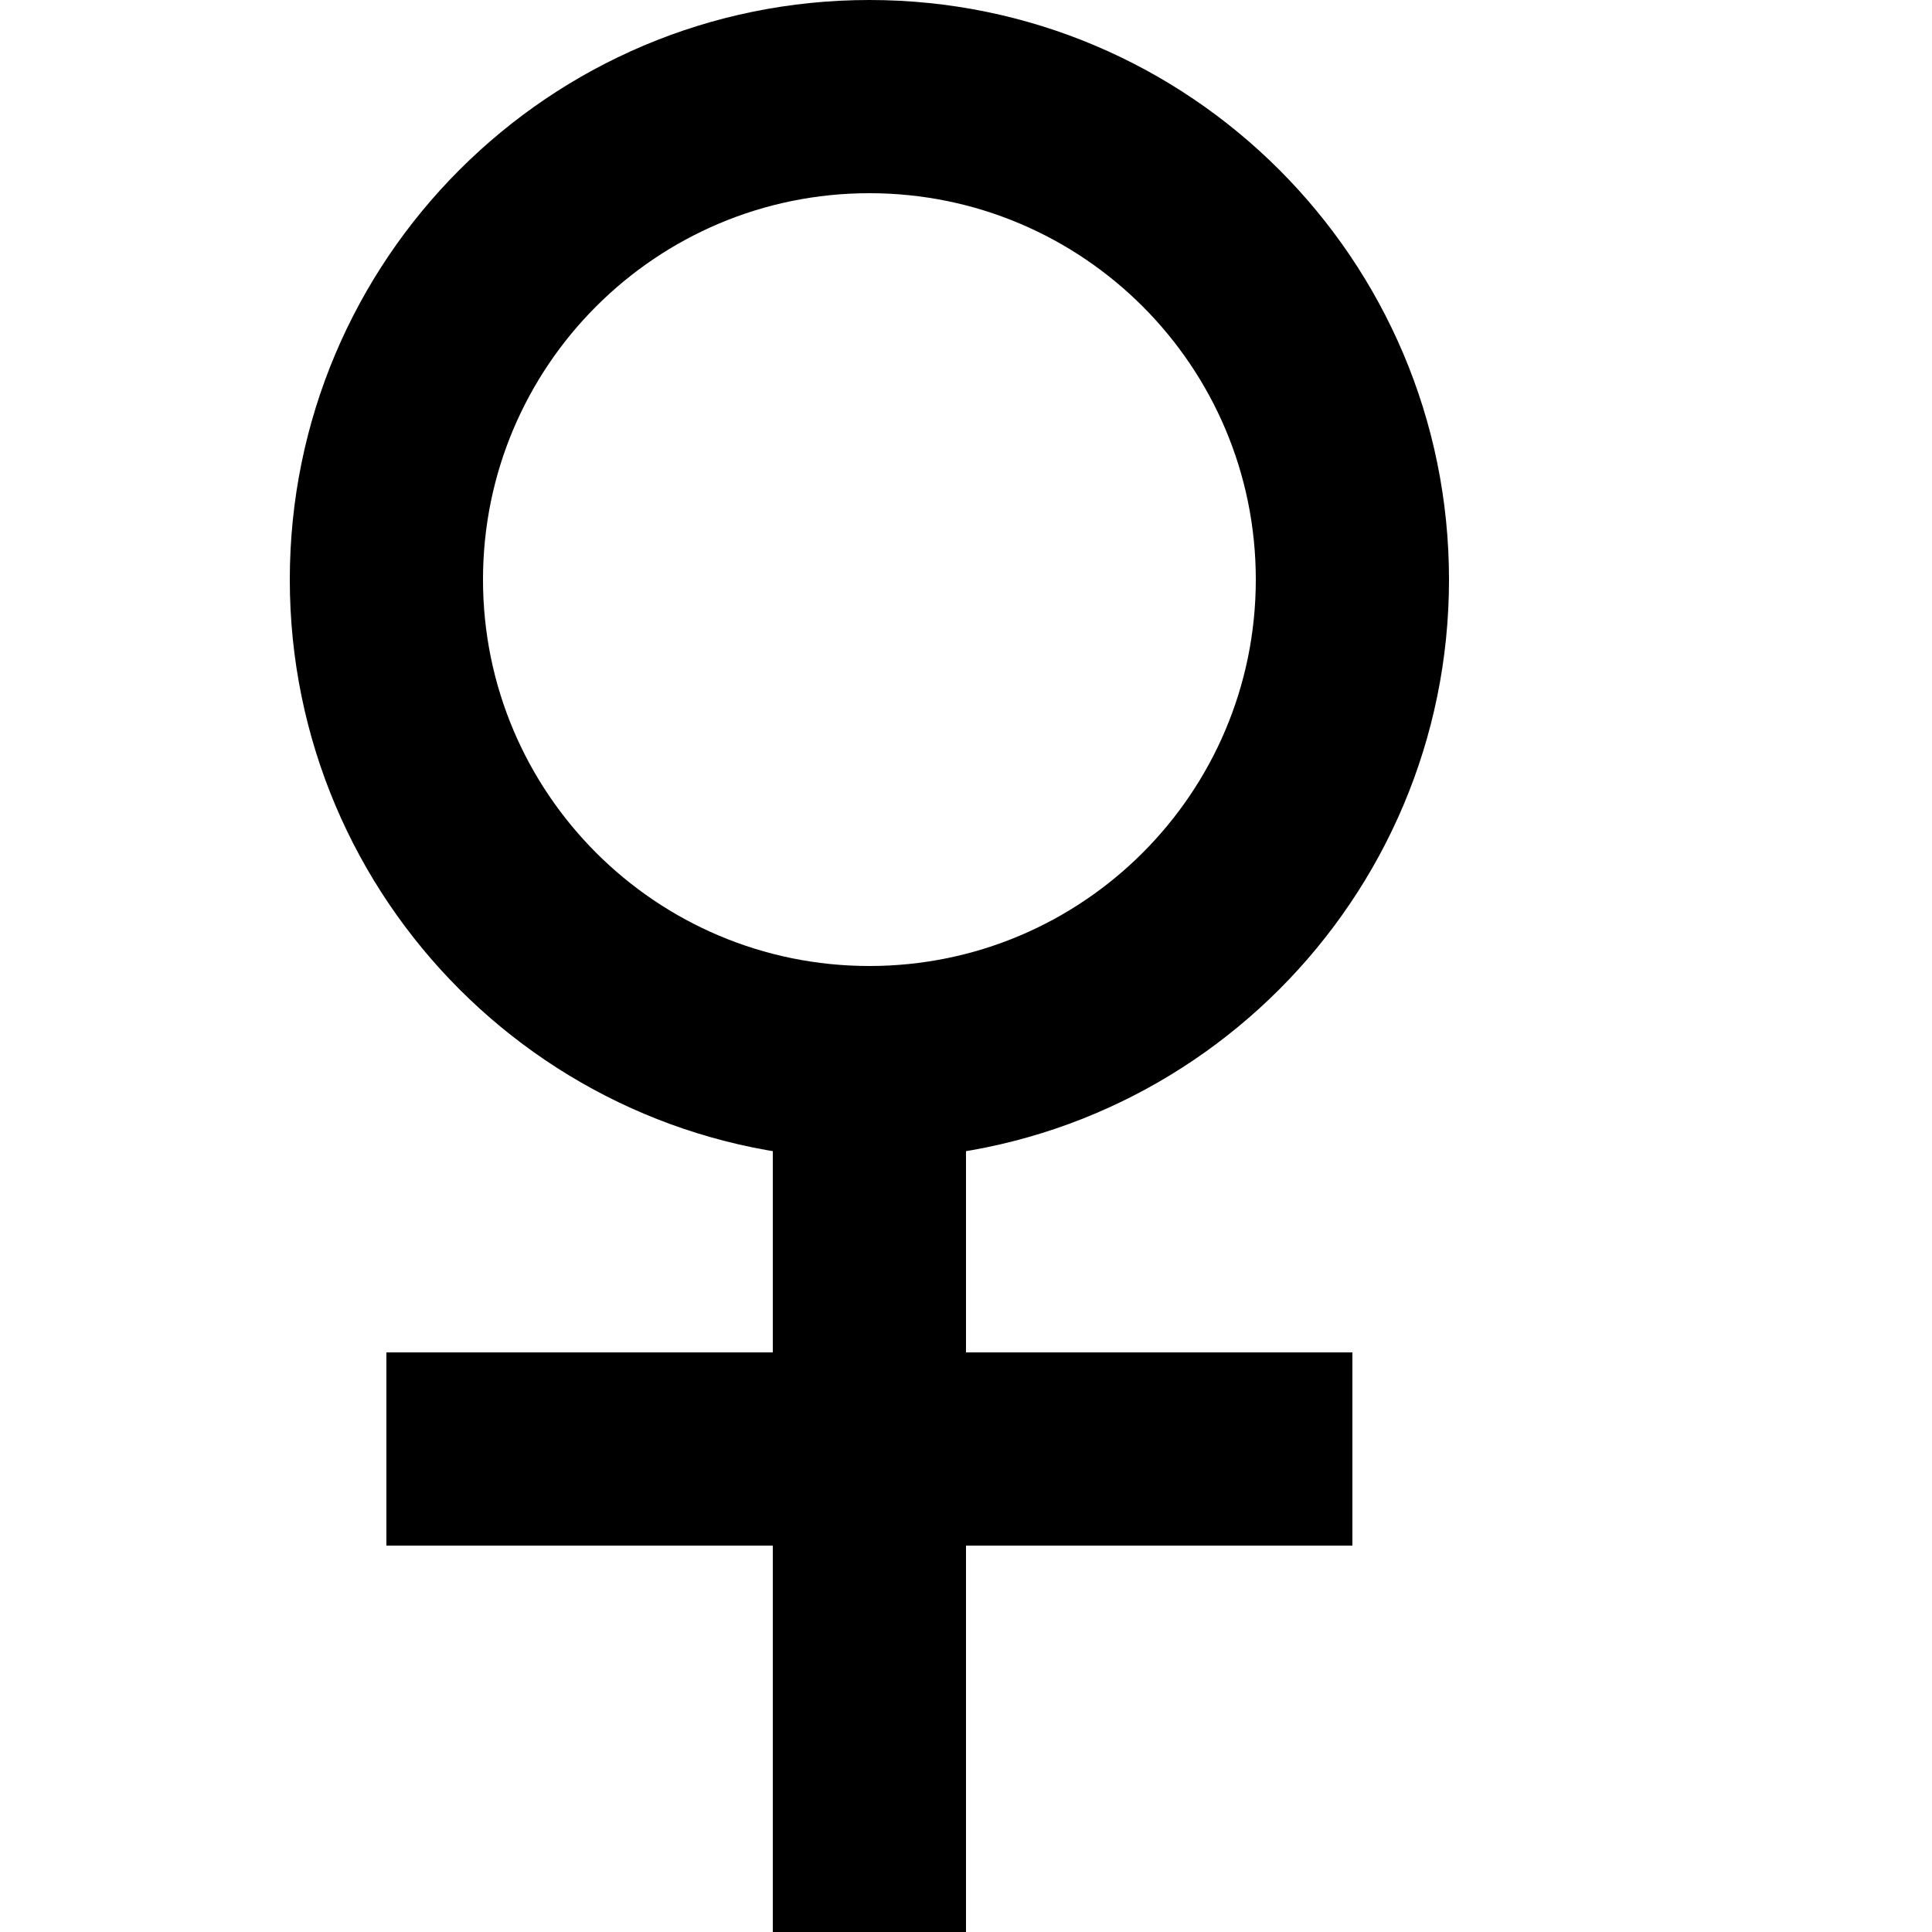
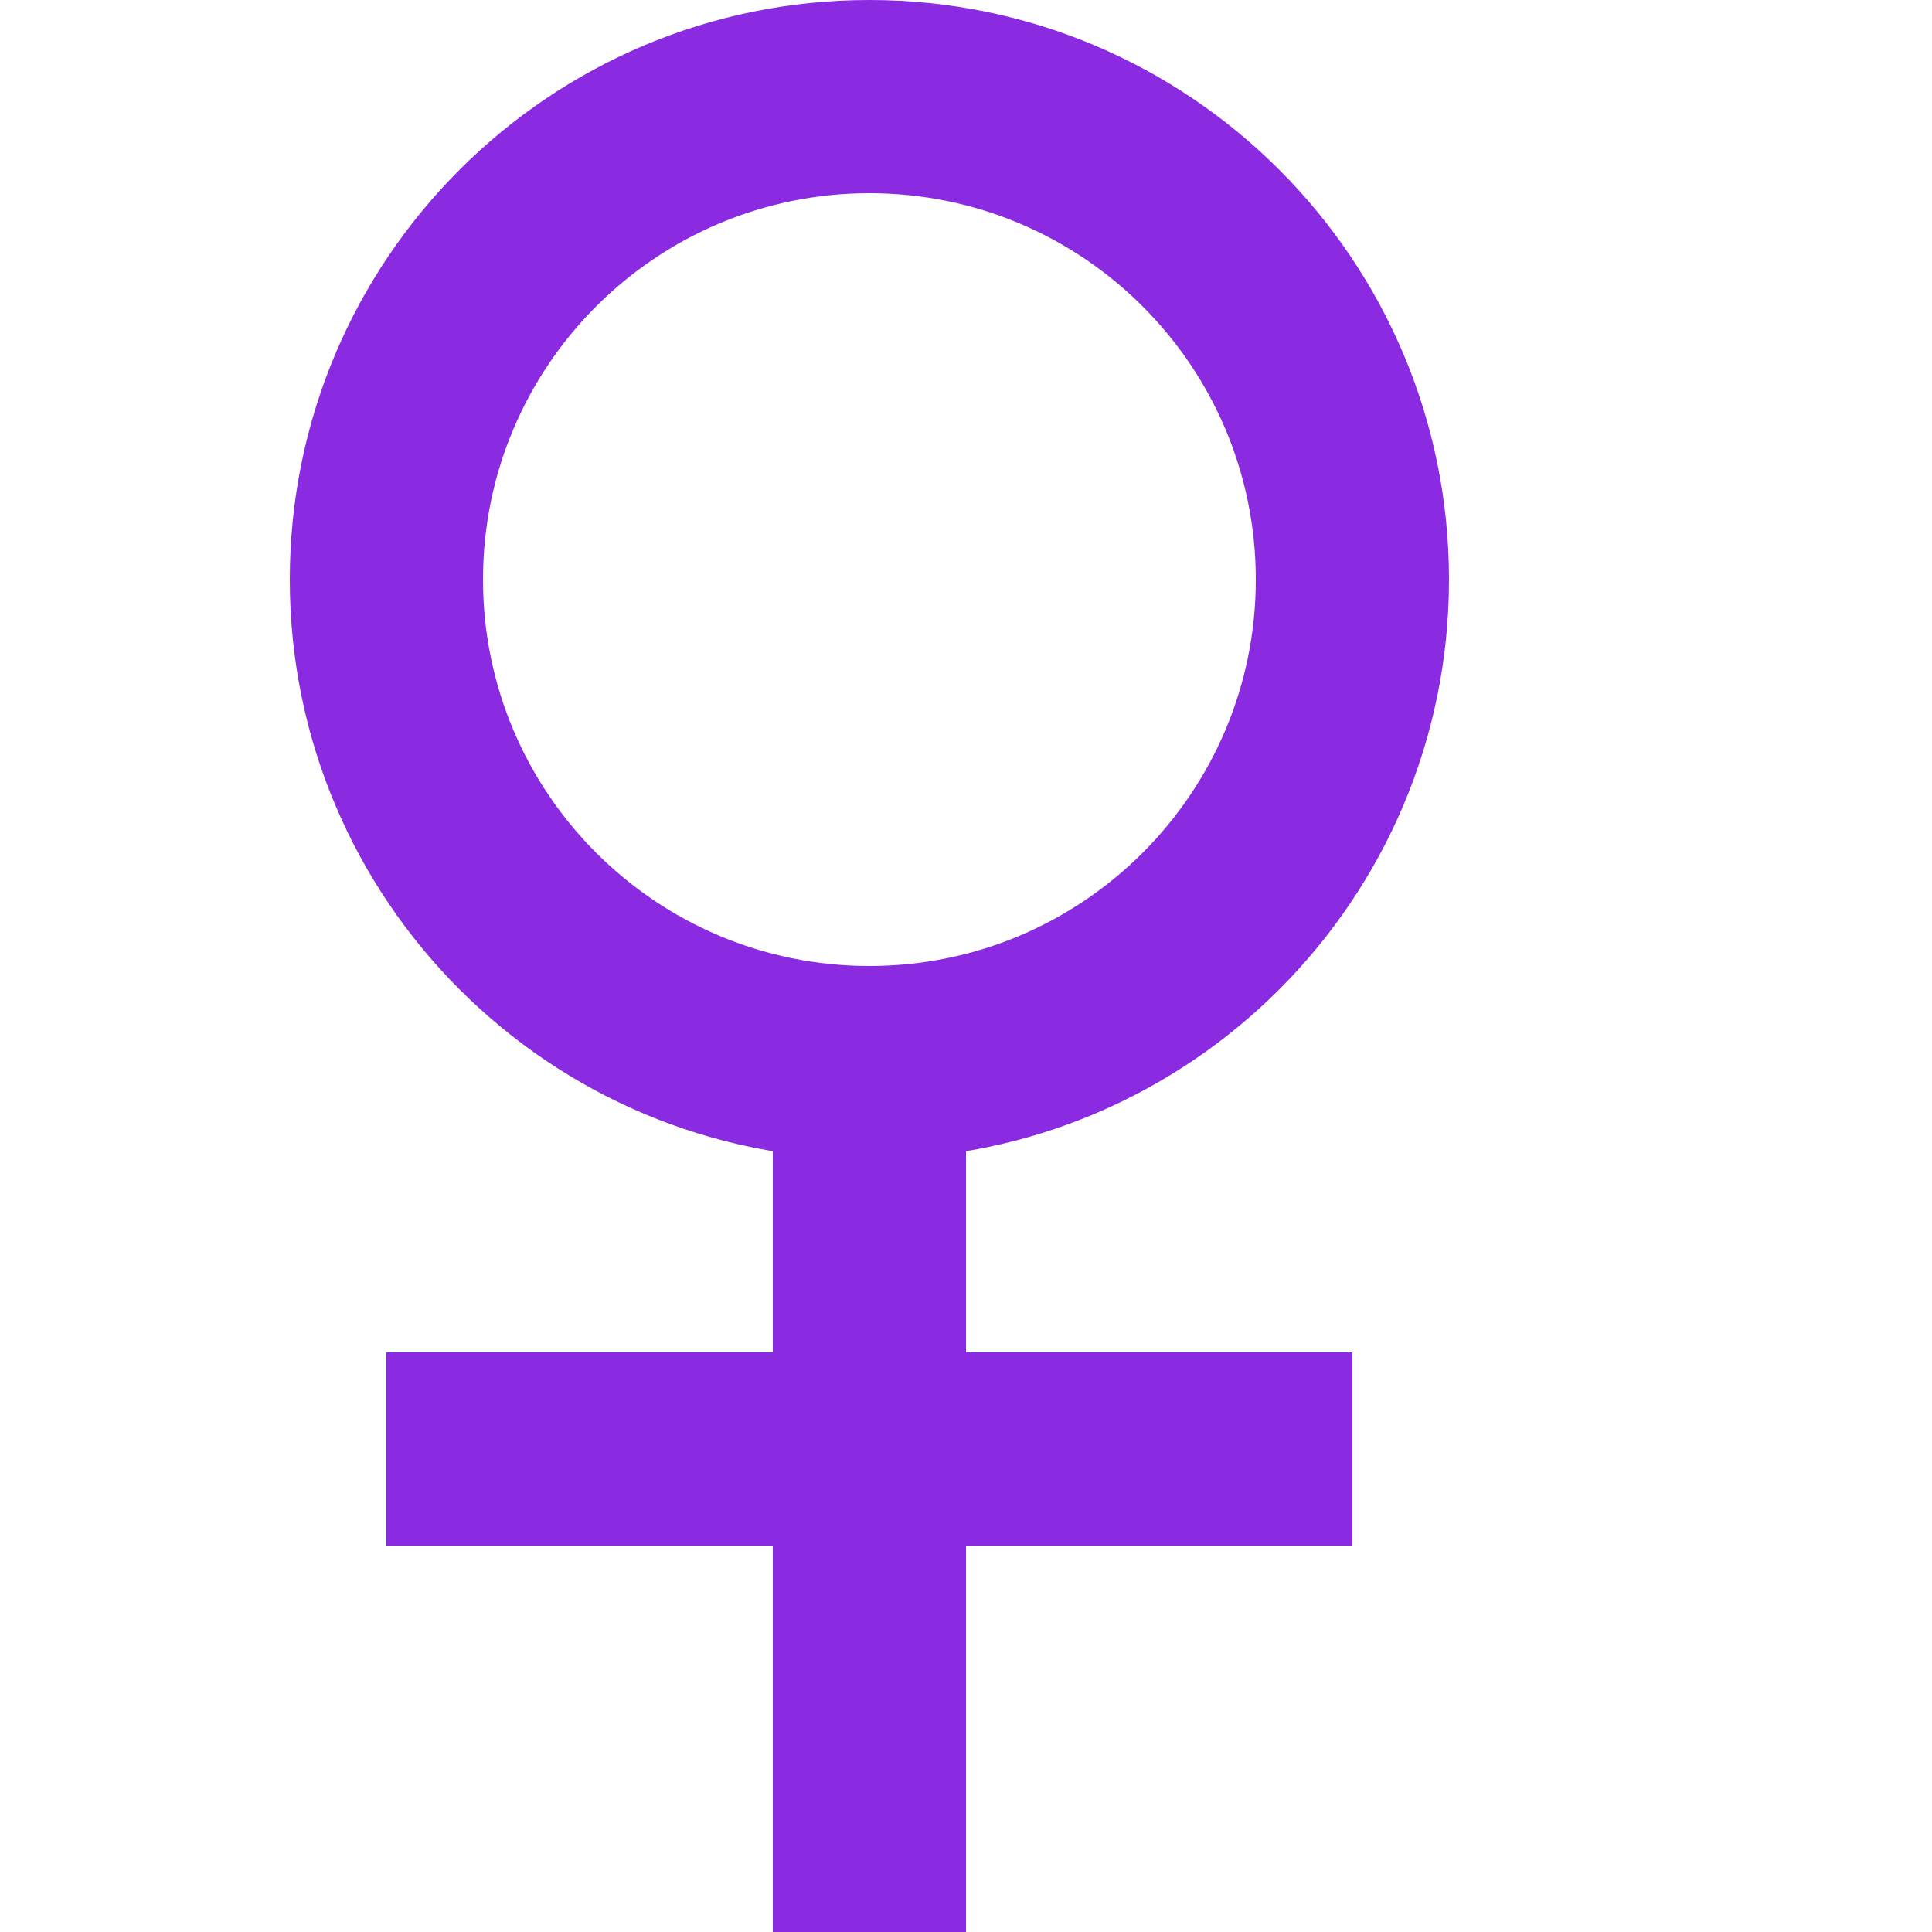
<svg xmlns="http://www.w3.org/2000/svg" width="100%" height="70px" viewBox="0 0 10 10">
-   <path d="M 4 10 L 4 8 L 2 8 L 2 7 L 4 7 L 4 5 L 4.5 6 A 1 1 0 0 1 4.5 0 A 1 1 0 0 1 4.5 6                           L 4.5 5 A 1 1 0 0 0 4.5 1 A 1 1 0 0 0 4.5 5 L 5 5 L 5 7 L 7 7 L 7 8 L 5 8 L 5 10" />
+   <path fill="blueviolet" d="M 4 10 L 4 8 L 2 8 L 2 7 L 4 7 L 4 5 L 4.5 6 A 1 1 0 0 1 4.5 0 A 1 1 0 0 1 4.5 6                           L 4.5 5 A 1 1 0 0 0 4.5 1 A 1 1 0 0 0 4.5 5 L 5 5 L 5 7 L 7 7 L 7 8 L 5 8 L 5 10" />
</svg>
